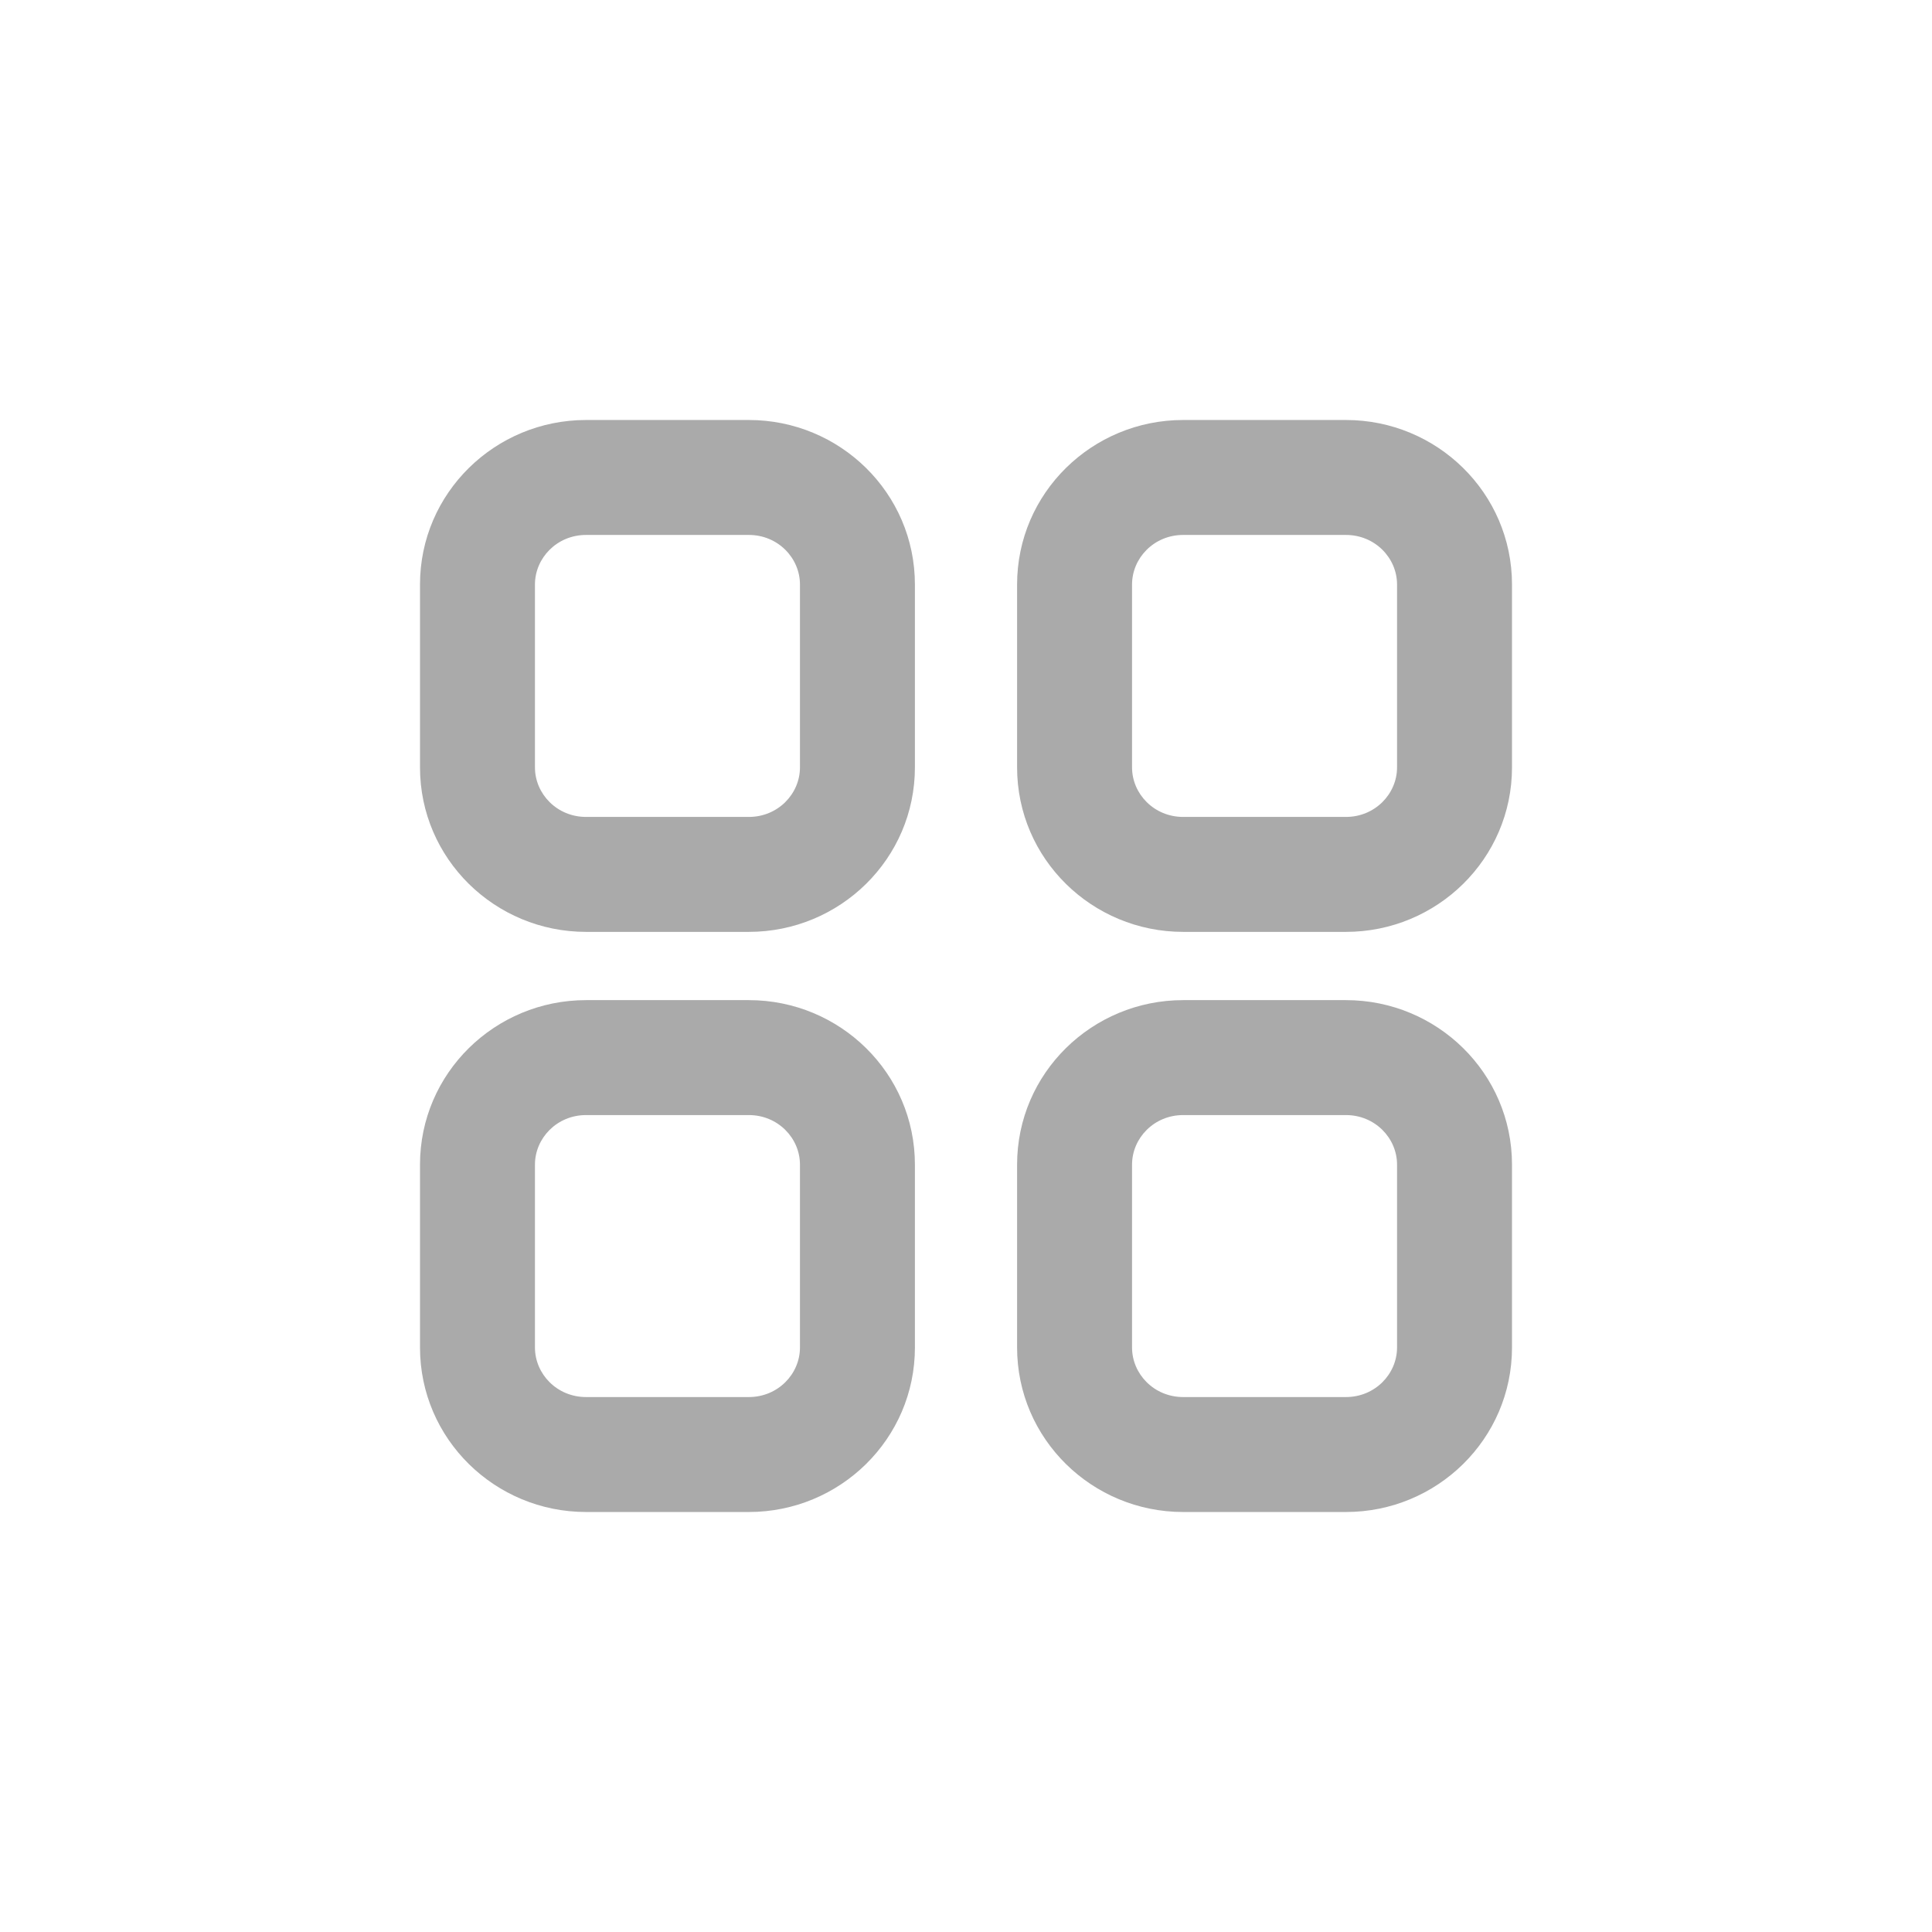
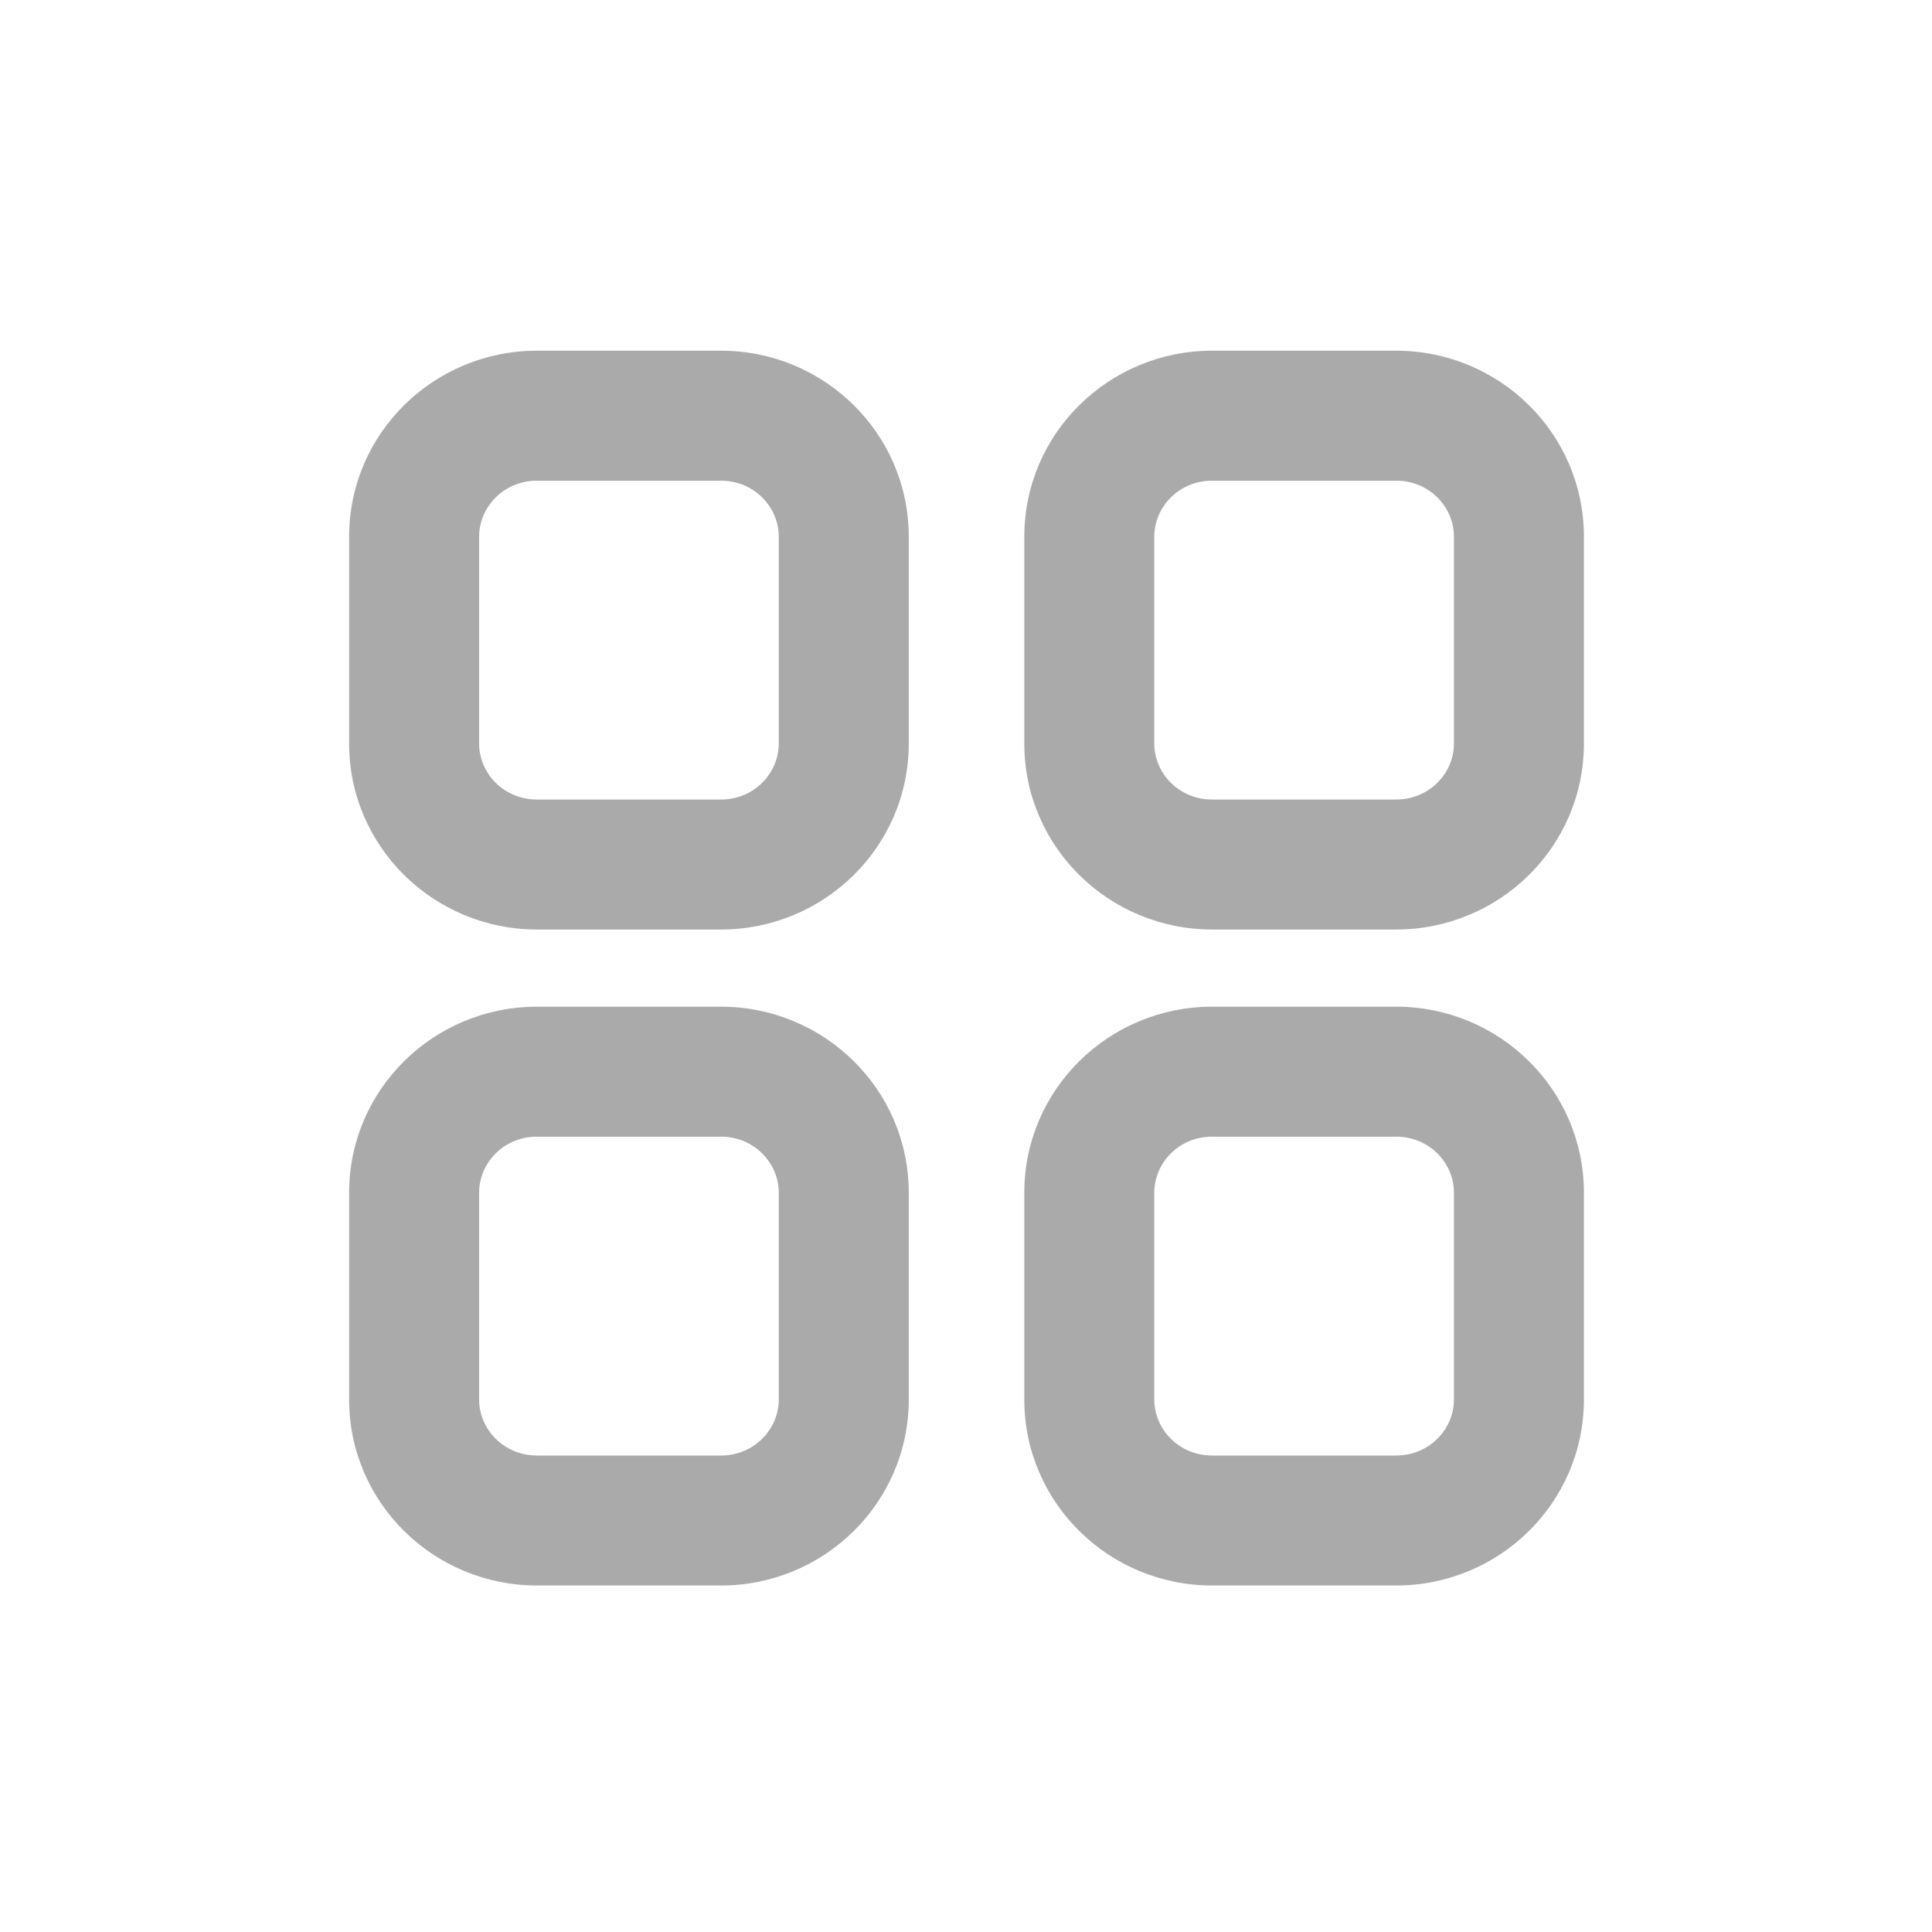
<svg xmlns="http://www.w3.org/2000/svg" width="230" height="230" viewBox="0 0 230 230" fill="none">
-   <path d="M95.234 138.651C95.233 135.479 92.6 132.747 89.152 132.747H69.766C66.318 132.747 63.684 135.479 63.684 138.651V160.411C63.684 163.583 66.318 166.316 69.766 166.316H89.152C92.6 166.316 95.234 163.583 95.234 160.411L95.234 138.651ZM166.316 138.651C166.316 135.479 163.682 132.747 160.234 132.747H140.848C137.4 132.747 134.767 135.479 134.767 138.651V160.411C134.767 163.583 137.4 166.316 140.848 166.316H160.234C163.682 166.316 166.316 163.583 166.316 160.411V138.651ZM95.234 69.589C95.234 66.417 92.6 63.684 89.152 63.684H69.766C66.318 63.684 63.684 66.416 63.684 69.589V91.349C63.684 94.521 66.318 97.253 69.766 97.253H89.152C92.6 97.253 95.234 94.521 95.234 91.349V69.589ZM166.316 69.589C166.316 66.416 163.682 63.684 160.233 63.684H140.848C137.4 63.684 134.767 66.417 134.767 69.589V91.349C134.767 94.521 137.4 97.253 140.848 97.253H160.233C163.682 97.253 166.316 94.521 166.316 91.349V69.589ZM108.919 160.411C108.919 171.318 99.979 180 89.152 180H69.766C58.939 180 50 171.318 50 160.411V138.651C50 127.744 58.939 119.063 69.766 119.063H89.152C99.979 119.063 108.918 127.744 108.918 138.651L108.919 160.411ZM180 160.411C180 171.318 171.061 180 160.234 180H140.848C130.021 180 121.082 171.318 121.082 160.411V138.651C121.082 127.744 130.021 119.063 140.848 119.063H160.234C171.061 119.063 180 127.744 180 138.651V160.411ZM108.918 91.349C108.918 102.256 99.979 110.937 89.152 110.938H69.766C58.939 110.938 50 102.256 50 91.349V69.589C50 58.682 58.939 50 69.766 50H89.152C99.979 50 108.918 58.682 108.918 69.589V91.349ZM180 91.349C180 102.256 171.061 110.938 160.233 110.938H140.848C130.021 110.937 121.082 102.256 121.082 91.349V69.589C121.082 58.682 130.021 50 140.848 50H160.233C171.061 50 180 58.682 180 69.589V91.349Z" fill="#AAAAAA" />
+   <path d="M92.711 141.994C92.711 138.407 89.734 135.317 85.835 135.317H63.914C60.015 135.317 57.036 138.407 57.036 141.994V166.599C57.036 170.187 60.015 173.276 63.914 173.276H85.835C89.734 173.276 92.712 170.187 92.712 166.599L92.711 141.994ZM173.089 141.994C173.089 138.407 170.111 135.318 166.212 135.317H144.29C140.391 135.318 137.414 138.407 137.414 141.994V166.599C137.414 170.187 140.391 173.276 144.29 173.276H166.212C170.111 173.276 173.089 170.187 173.089 166.599V141.994ZM92.711 63.901C92.711 60.313 89.734 57.224 85.835 57.224H63.914C60.015 57.224 57.036 60.313 57.036 63.901V88.506C57.036 92.093 60.015 95.183 63.914 95.183H85.835C89.734 95.183 92.711 92.093 92.711 88.506V63.901ZM173.089 63.901C173.089 60.313 170.11 57.224 166.211 57.224H144.29C140.391 57.224 137.414 60.313 137.414 63.901V88.506C137.414 92.093 140.391 95.183 144.29 95.183H166.211C170.11 95.183 173.089 92.093 173.089 88.506V63.901ZM108.186 166.599C108.186 178.933 98.078 188.75 85.835 188.75H63.914C51.671 188.75 41.562 178.933 41.562 166.599V141.994C41.563 129.661 51.671 119.844 63.914 119.844H85.835C98.078 119.844 108.185 129.661 108.185 141.994L108.186 166.599ZM188.562 166.599C188.562 178.933 178.455 188.75 166.212 188.75H144.29C132.047 188.75 121.94 178.933 121.94 166.599V141.994C121.94 129.661 132.047 119.844 144.29 119.844H166.212C178.455 119.844 188.562 129.661 188.562 141.994V166.599ZM108.185 88.506C108.185 100.839 98.078 110.656 85.835 110.656H63.914C51.671 110.656 41.562 100.839 41.562 88.506V63.901C41.562 51.567 51.671 41.75 63.914 41.75H85.835C98.078 41.75 108.185 51.567 108.185 63.901V88.506ZM188.562 88.506C188.562 100.839 178.454 110.656 166.211 110.656H144.29C132.047 110.656 121.94 100.839 121.94 88.506V63.901C121.94 51.567 132.047 41.75 144.29 41.75H166.211C178.454 41.75 188.562 51.567 188.562 63.901V88.506Z" fill="#AAAAAA" />
</svg>
